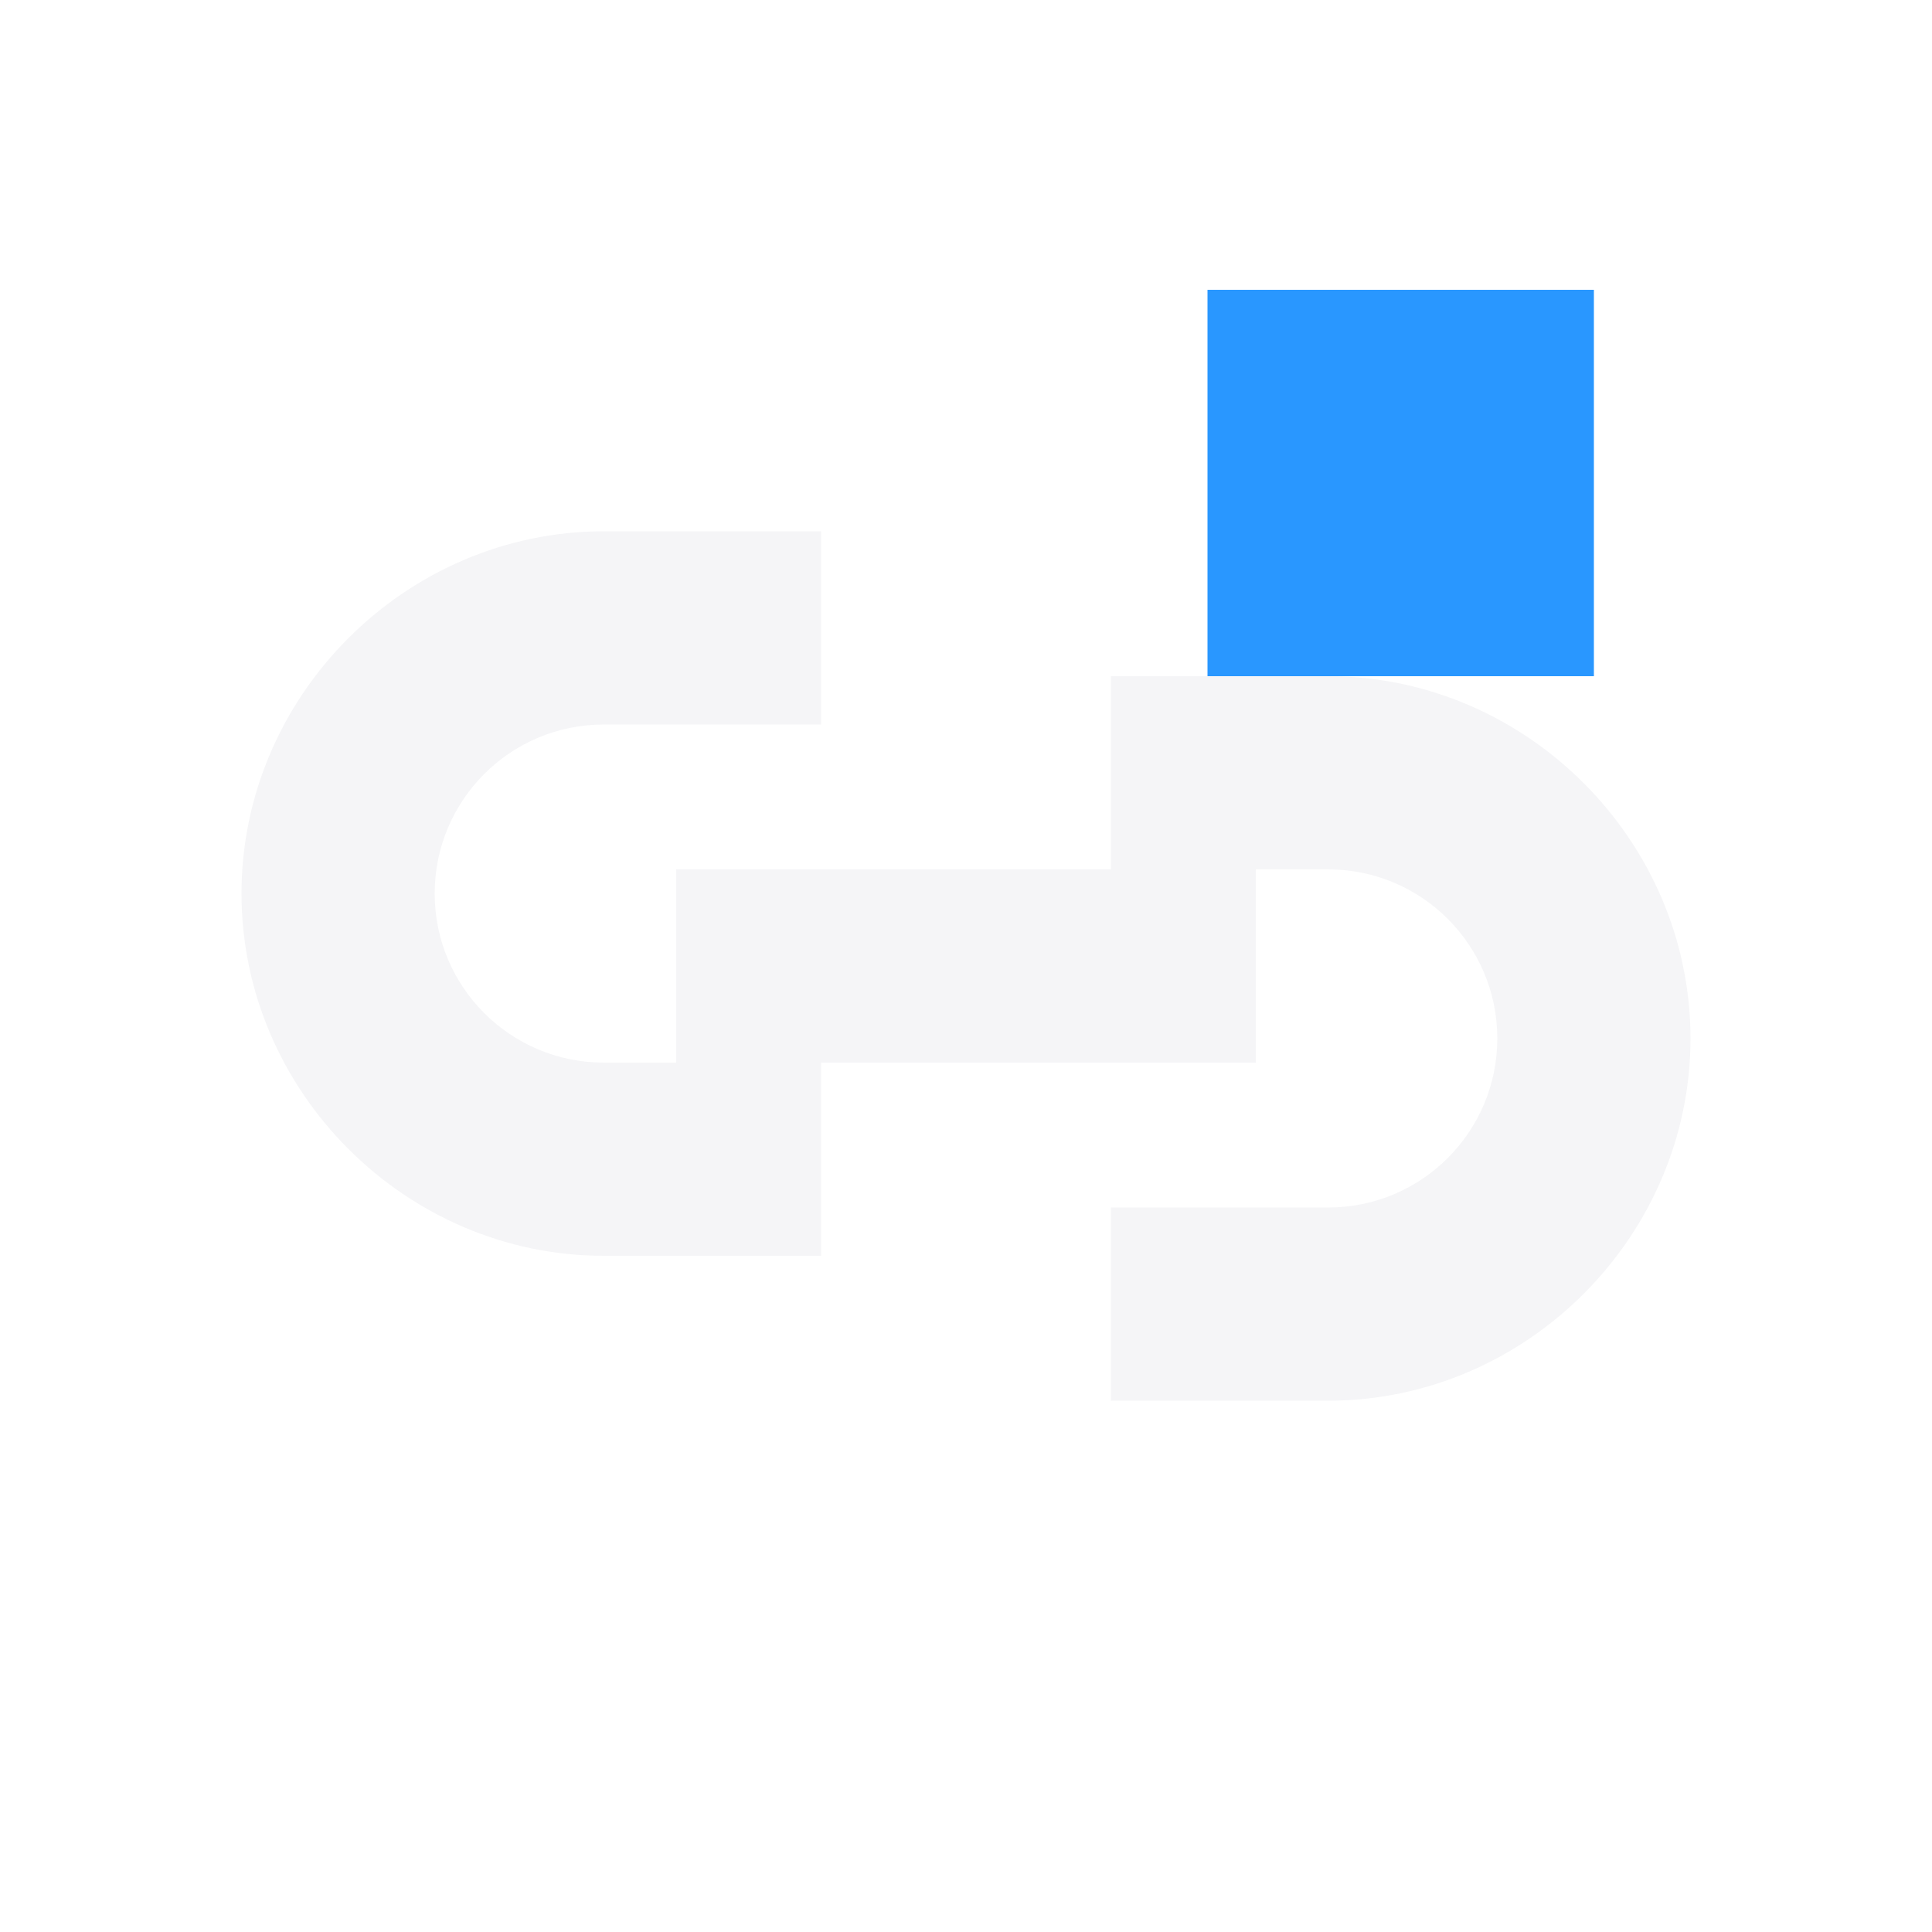
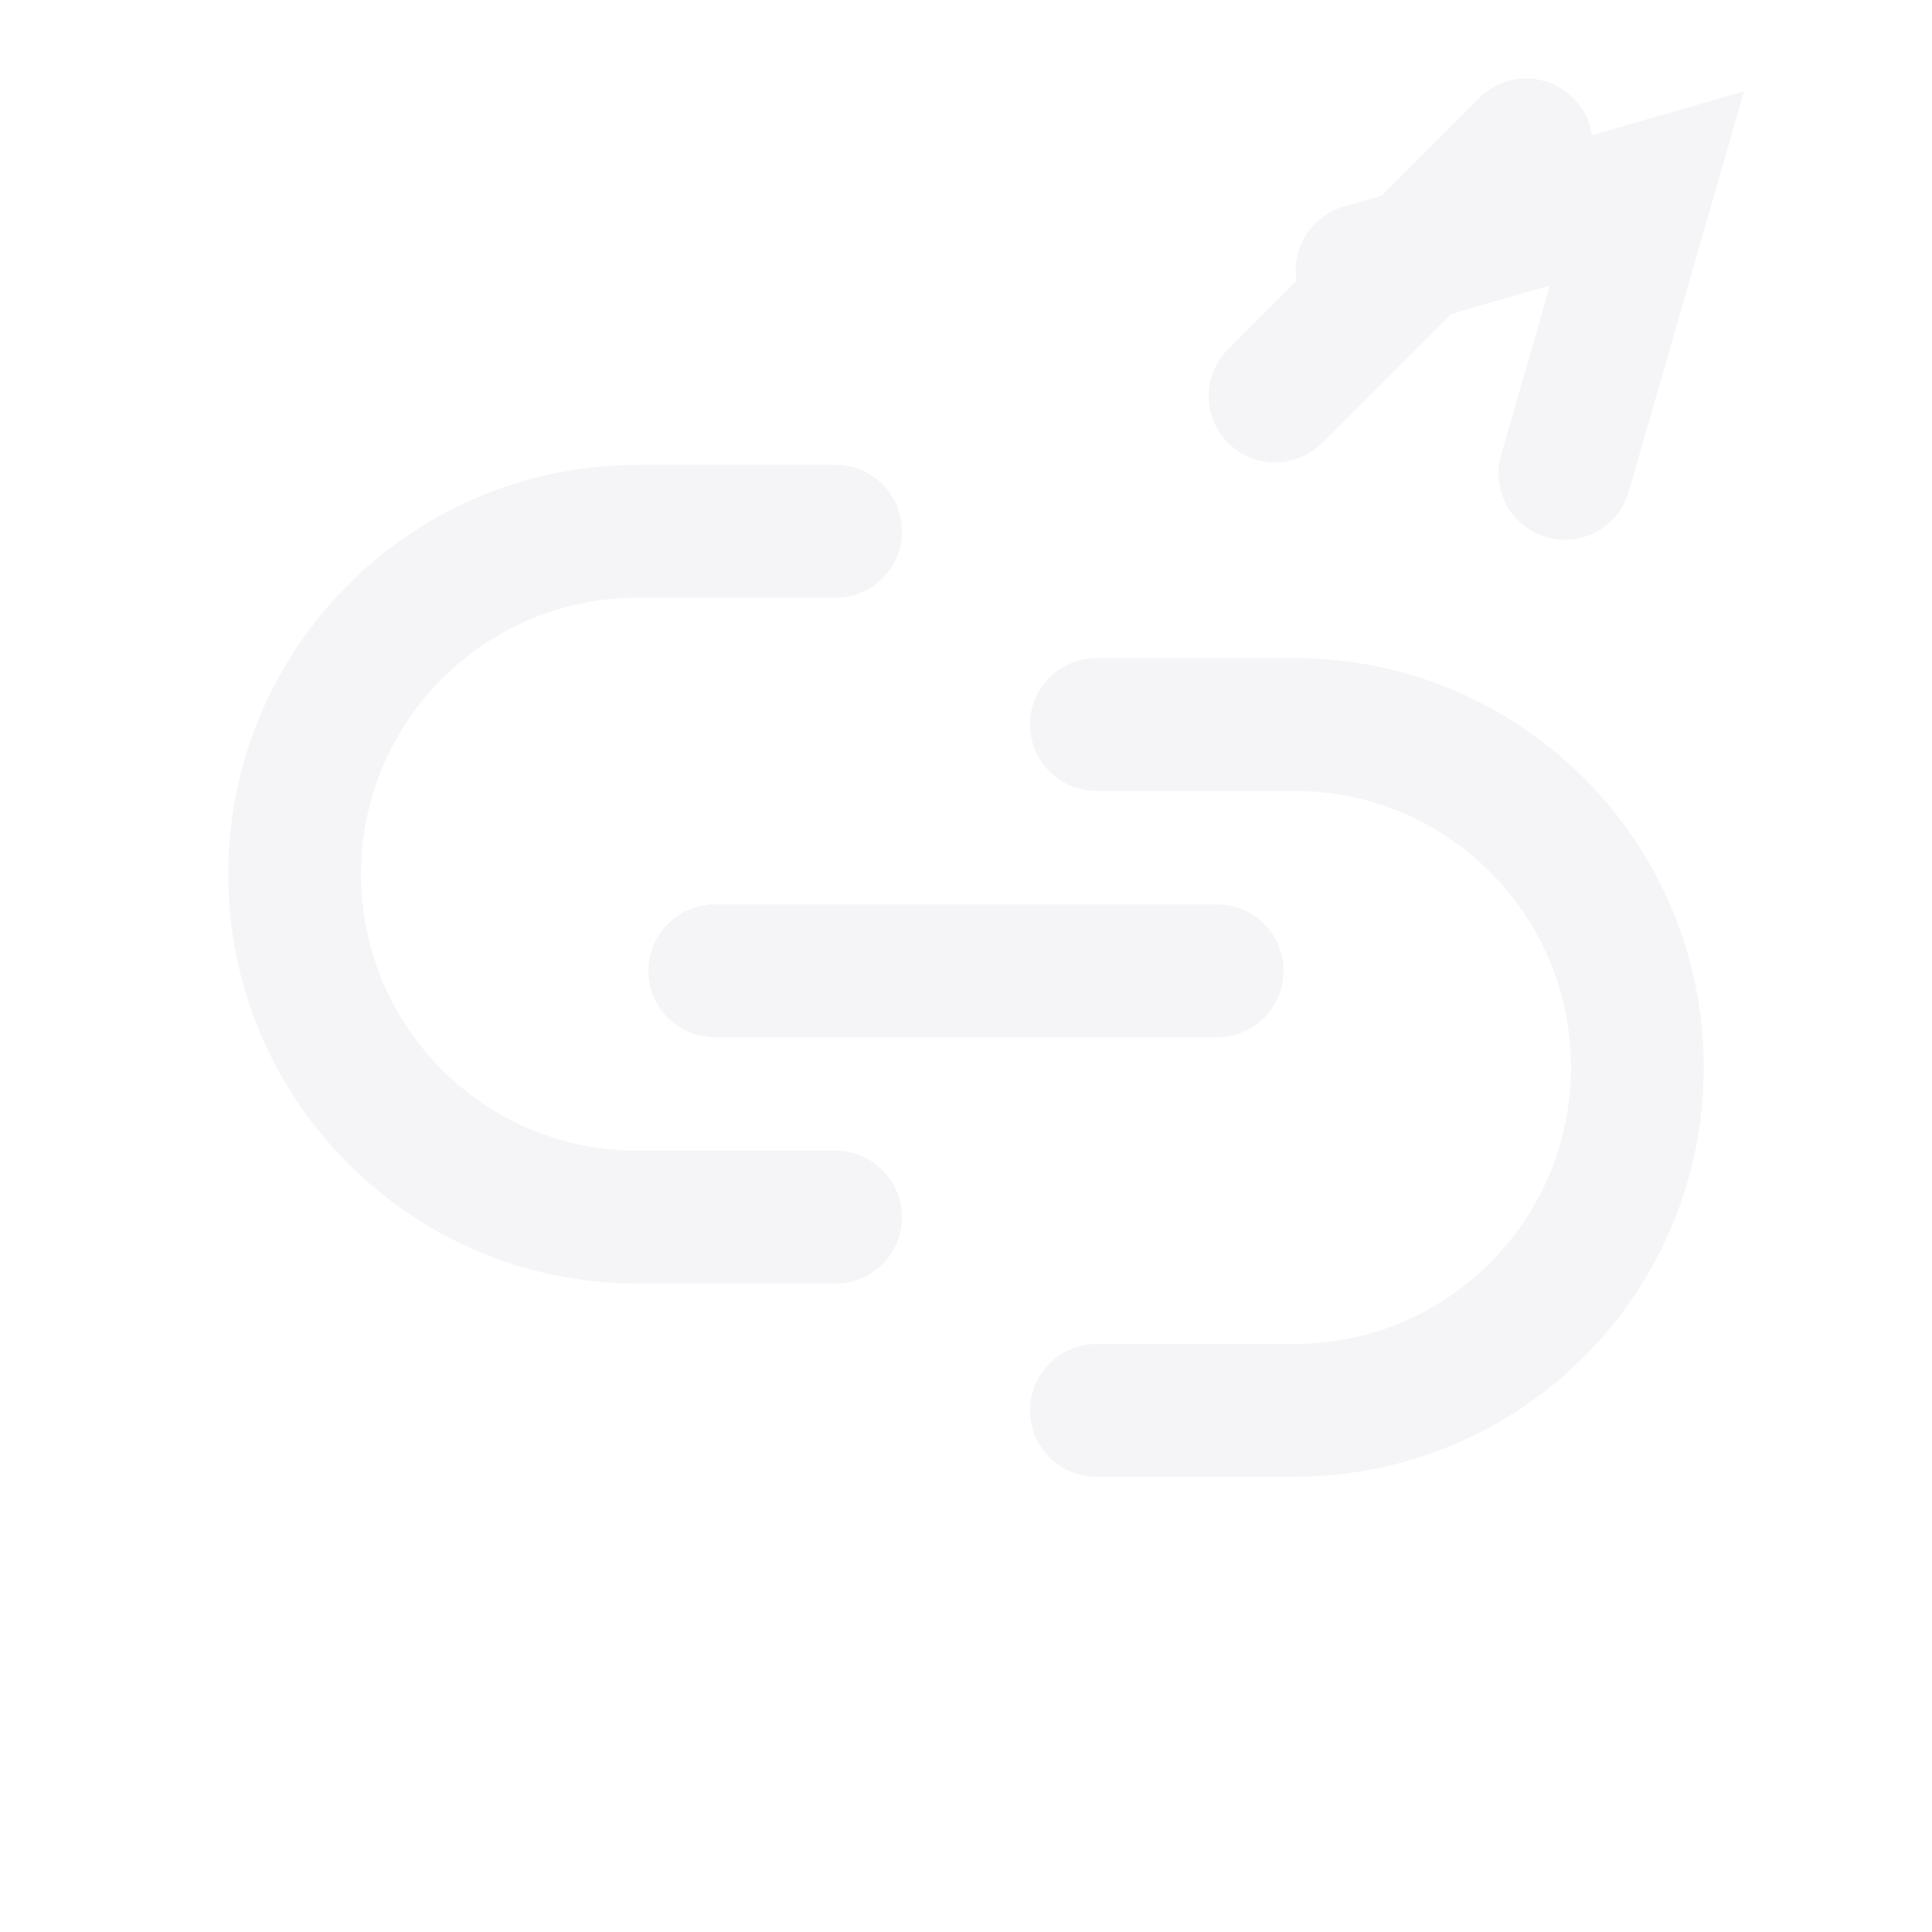
<svg xmlns="http://www.w3.org/2000/svg" viewBox="0 0 40 40" fill="none">
-   <path fill="#2997ff" d="M25 6h8v8h-8z" />
-   <path fill="#f5f5f7" d="M17 26h-4.5C8.4 26 5 22.6 5 18.5S8.4 11 12.5 11H17v4h-4.5A3.5 3.5 0 0 0 9 18.5a3.5 3.5 0 0 0 3.5 3.5H17v4z" />
-   <path fill="#f5f5f7" d="M23 14h4.5c4.1 0 7.5 3.4 7.5 7.5S31.6 29 27.5 29H23v-4h4.5a3.5 3.5 0 0 0 0-7H23v-4zM14 18h12v4H14z" />
+   <path stroke="#f5f5f7" stroke-width="2.75" stroke-linecap="round" stroke-linejoin="round" d="M17.3 25.2h-4.1a7.1 7.1 0 1 1 0-14.2h4.1M22.7 15h4.1a7.1 7.1 0 1 1 0 14.2h-4.1M14.8 20.1h10.4" />
+   <path stroke="#f5f5f7" stroke-width="2.75" stroke-linecap="round" d="M26.4 8.2 31.6 3M32.4 9.8l1.7-5.9-5.9 1.7" />
</svg>
